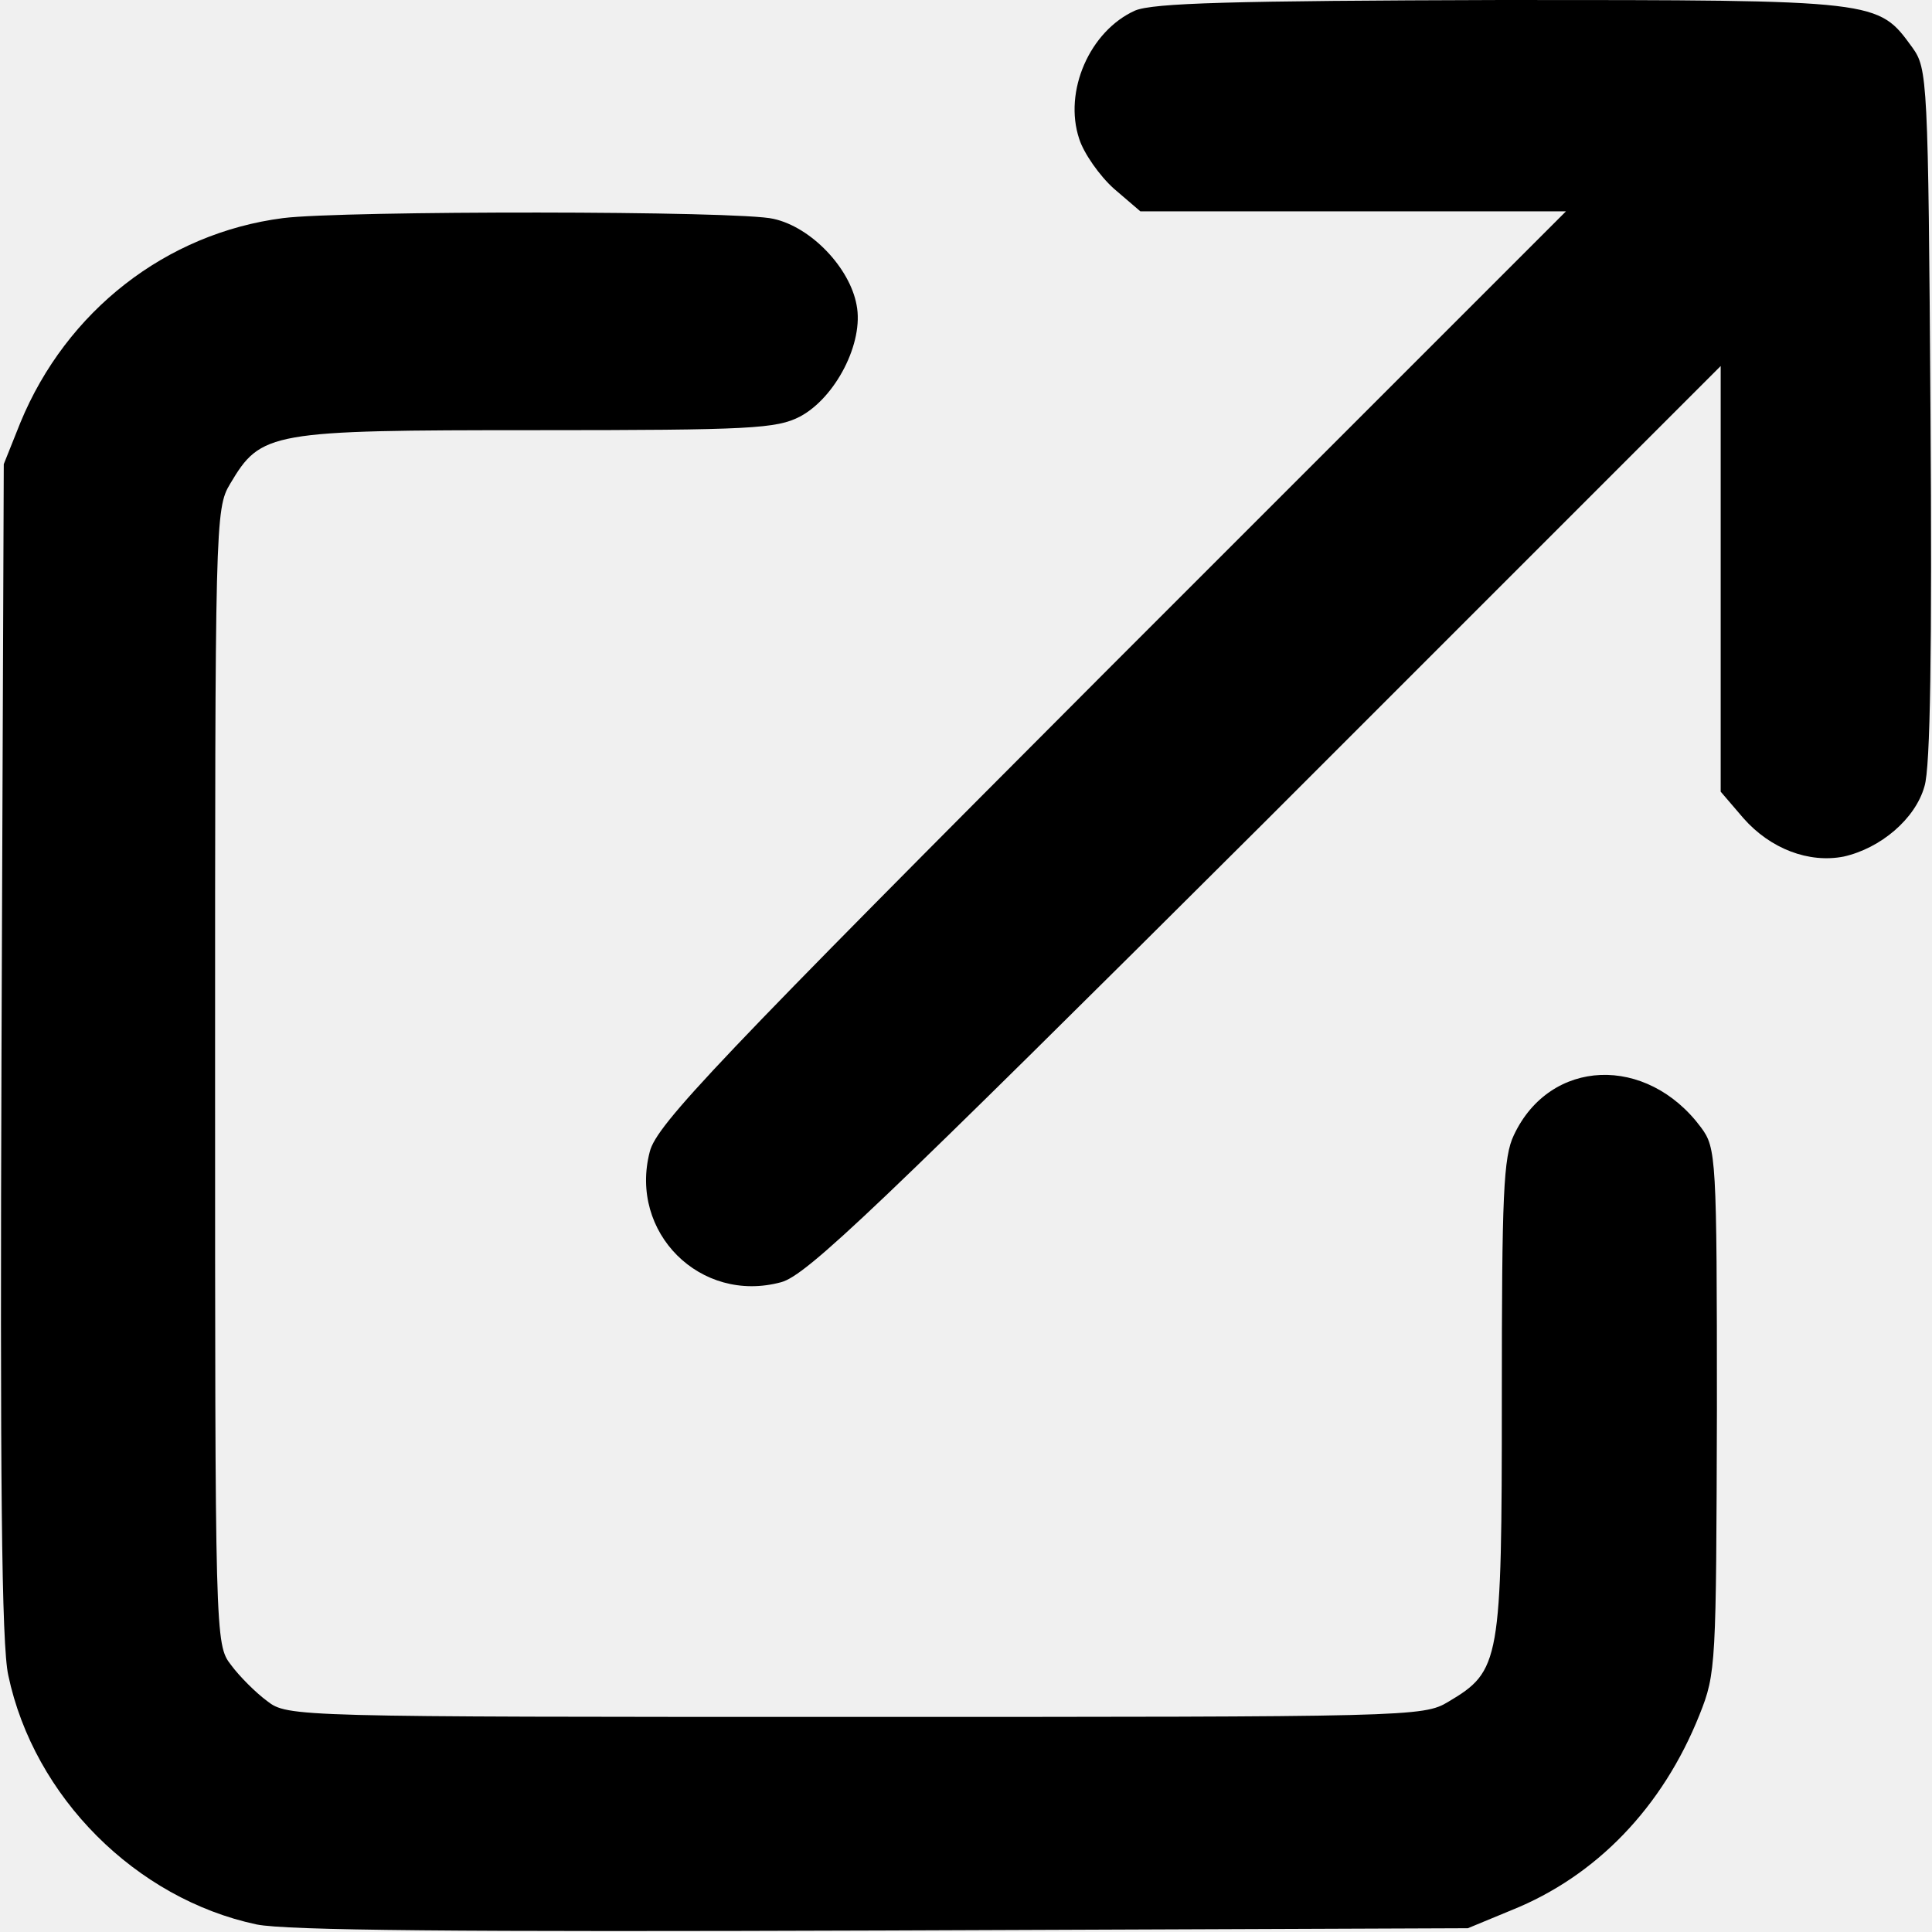
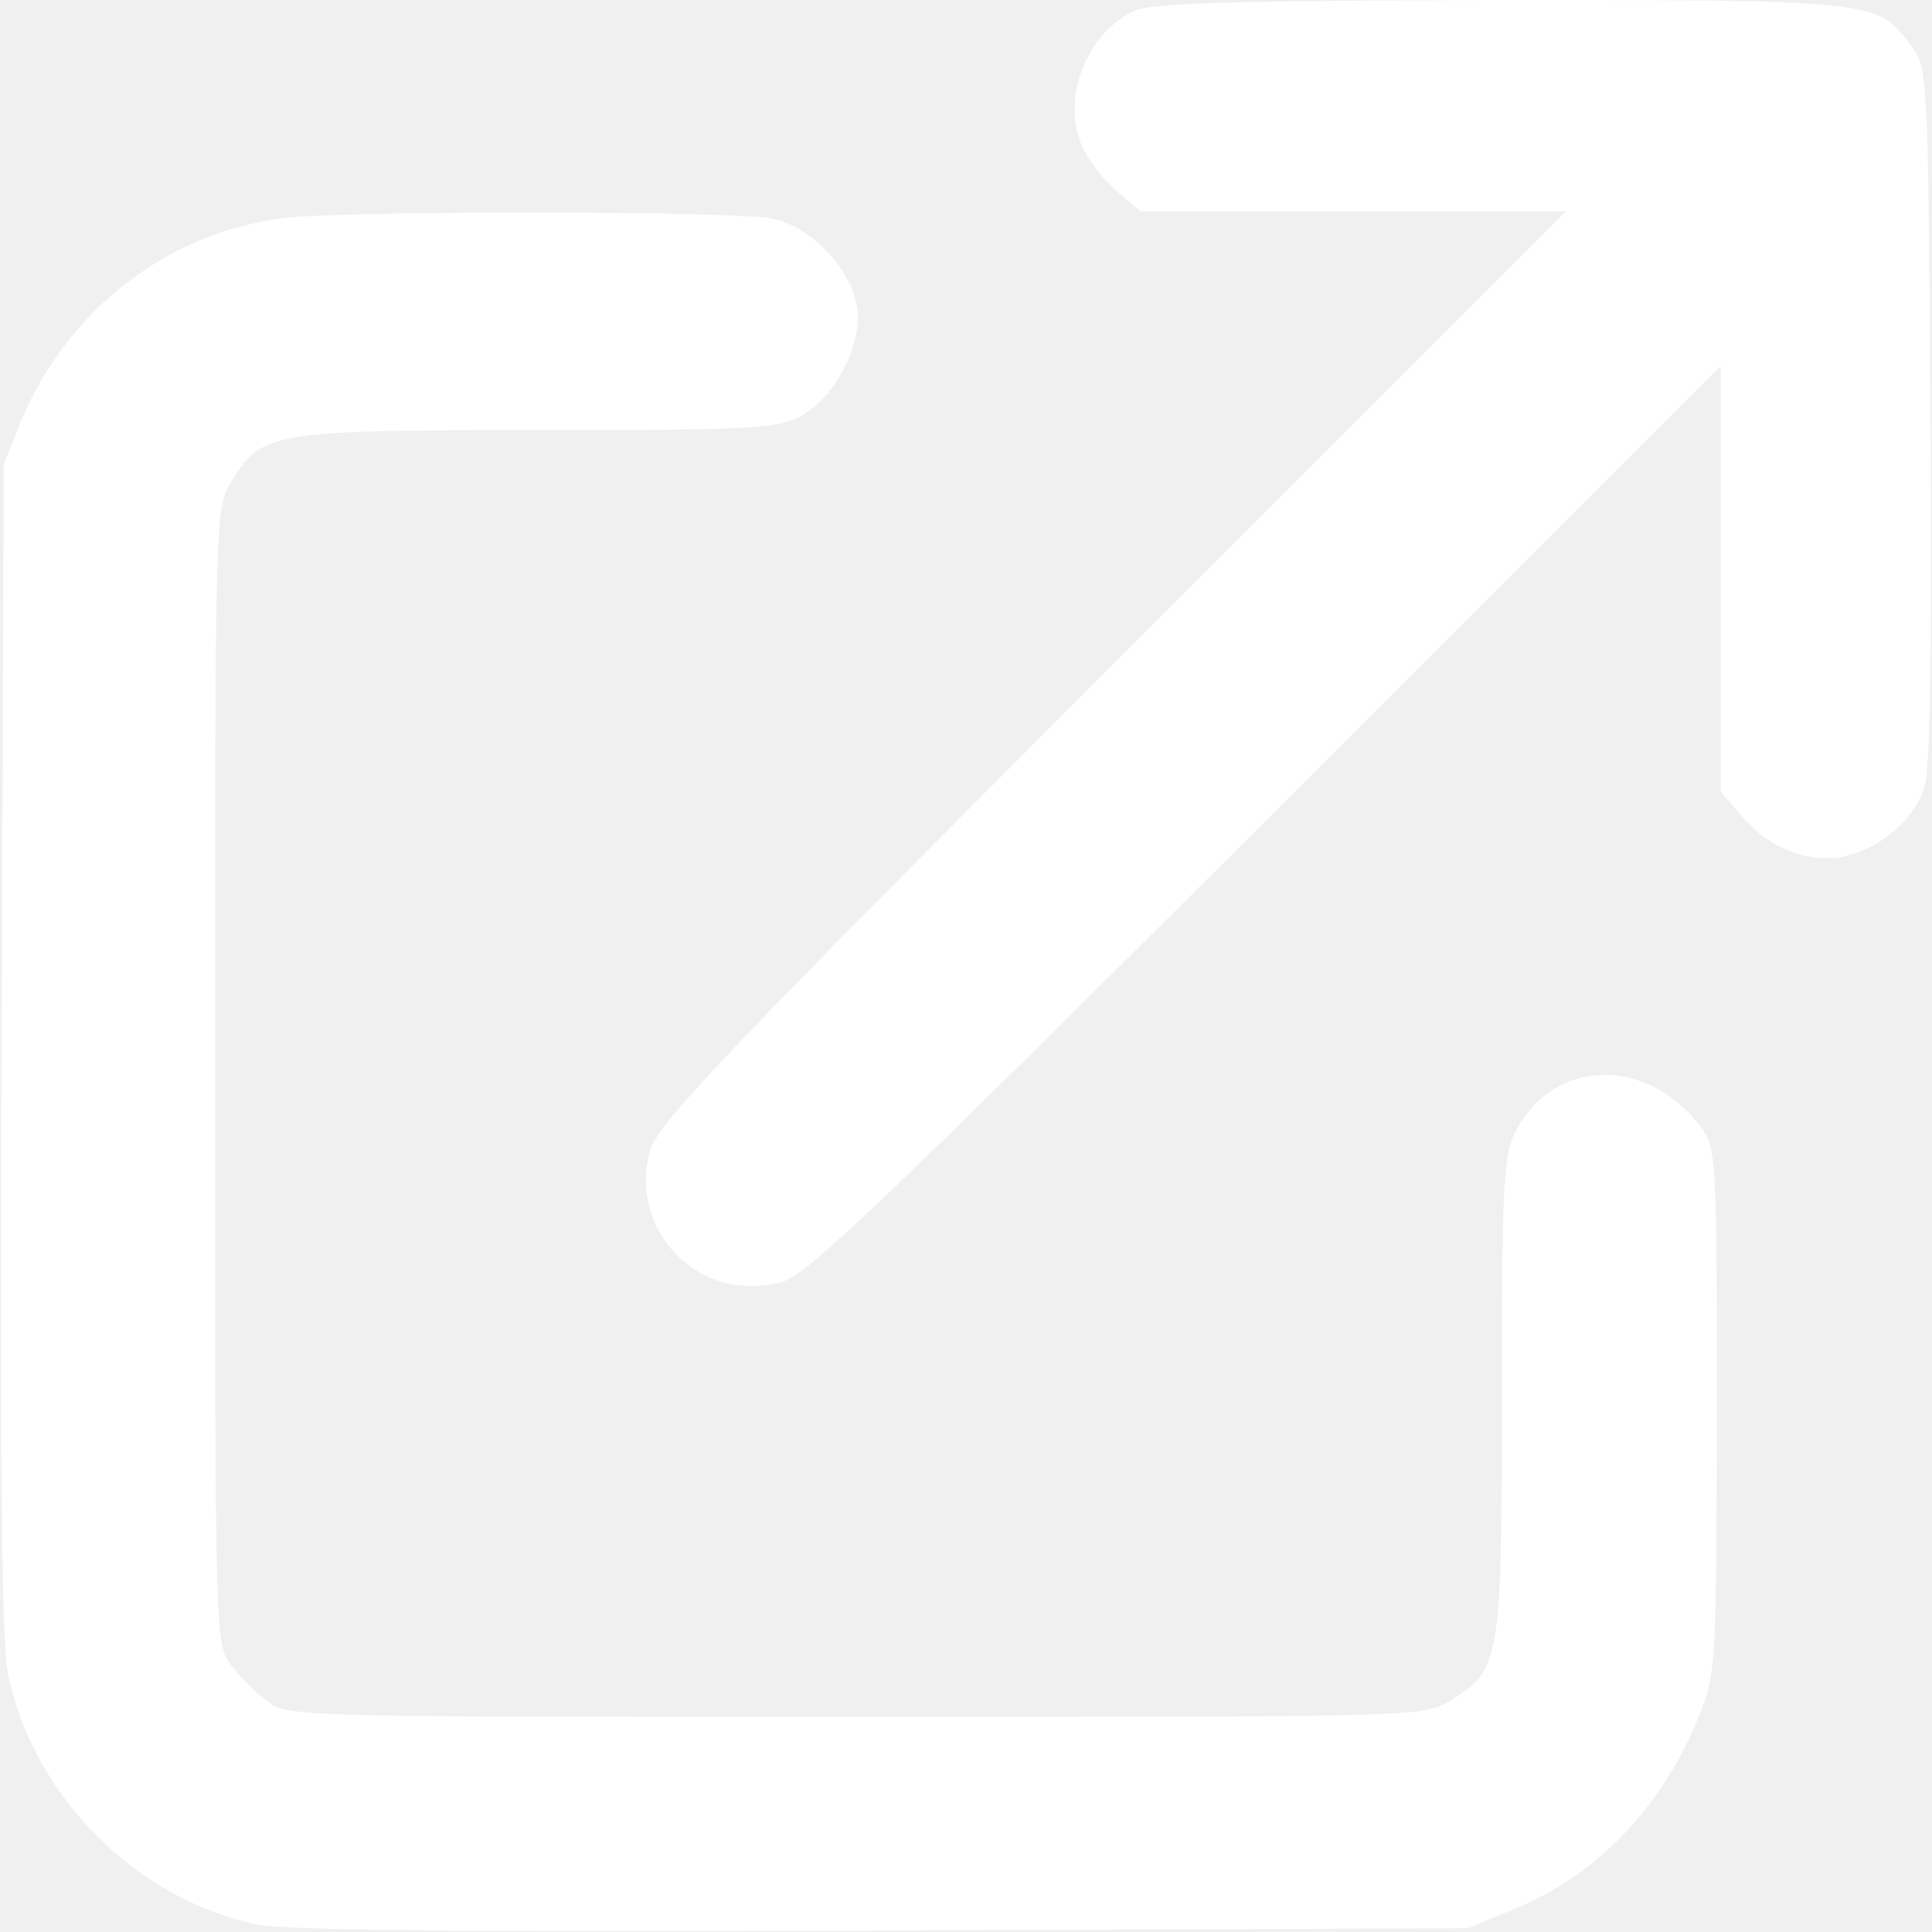
<svg xmlns="http://www.w3.org/2000/svg" version="1.0" width="256pt" height="256pt" viewBox="0 0 256 256" preserveAspectRatio="xMidYMid meet">
-   <g transform="translate(0,256) scale(0.1,-0.1)" fill="#000000" stroke="none">
+   <g transform="translate(0,256) scale(0.1,-0.1)" fill="#FFFFFF" stroke="none">
    <path d="M1504 2546 c-60 -27 -95 -107 -74 -170 6 -19 27 -49 46 -66 l35 -30 282 0 282 0 -602 -602 c-522 -523 -603 -608 -612 -644 -28 -107 67 -202 174 -173 34 9 128 99 643 612 l602 602 0 -282 0 -282 30 -35 c36 -41 87 -60 133 -51 49 11 95 50 107 93 8 25 10 185 8 494 -3 444 -4 457 -24 485 -46 63 -42 63 -544 63 -360 -1 -462 -4 -486 -14z" />
    <path d="M375 2271 c-155 -20 -287 -123 -348 -271 l-22 -55 -3 -775 c-2 -570 0 -790 9 -830 34 -161 169 -296 329 -330 40 -8 266 -10 830 -8 l775 3 58 24 c112 45 200 136 249 259 22 55 22 66 23 404 0 335 -1 347 -21 374 -72 97 -200 92 -248 -10 -14 -29 -16 -79 -16 -348 0 -351 -2 -362 -71 -403 -33 -20 -52 -20 -786 -20 -743 0 -752 0 -779 21 -15 11 -37 33 -48 48 -21 27 -21 36 -21 779 0 734 0 753 20 786 41 69 52 71 405 71 285 0 319 2 350 18 47 25 85 98 75 148 -9 49 -60 103 -110 114 -44 11 -571 11 -650 1z" />
  </g>
</svg>
